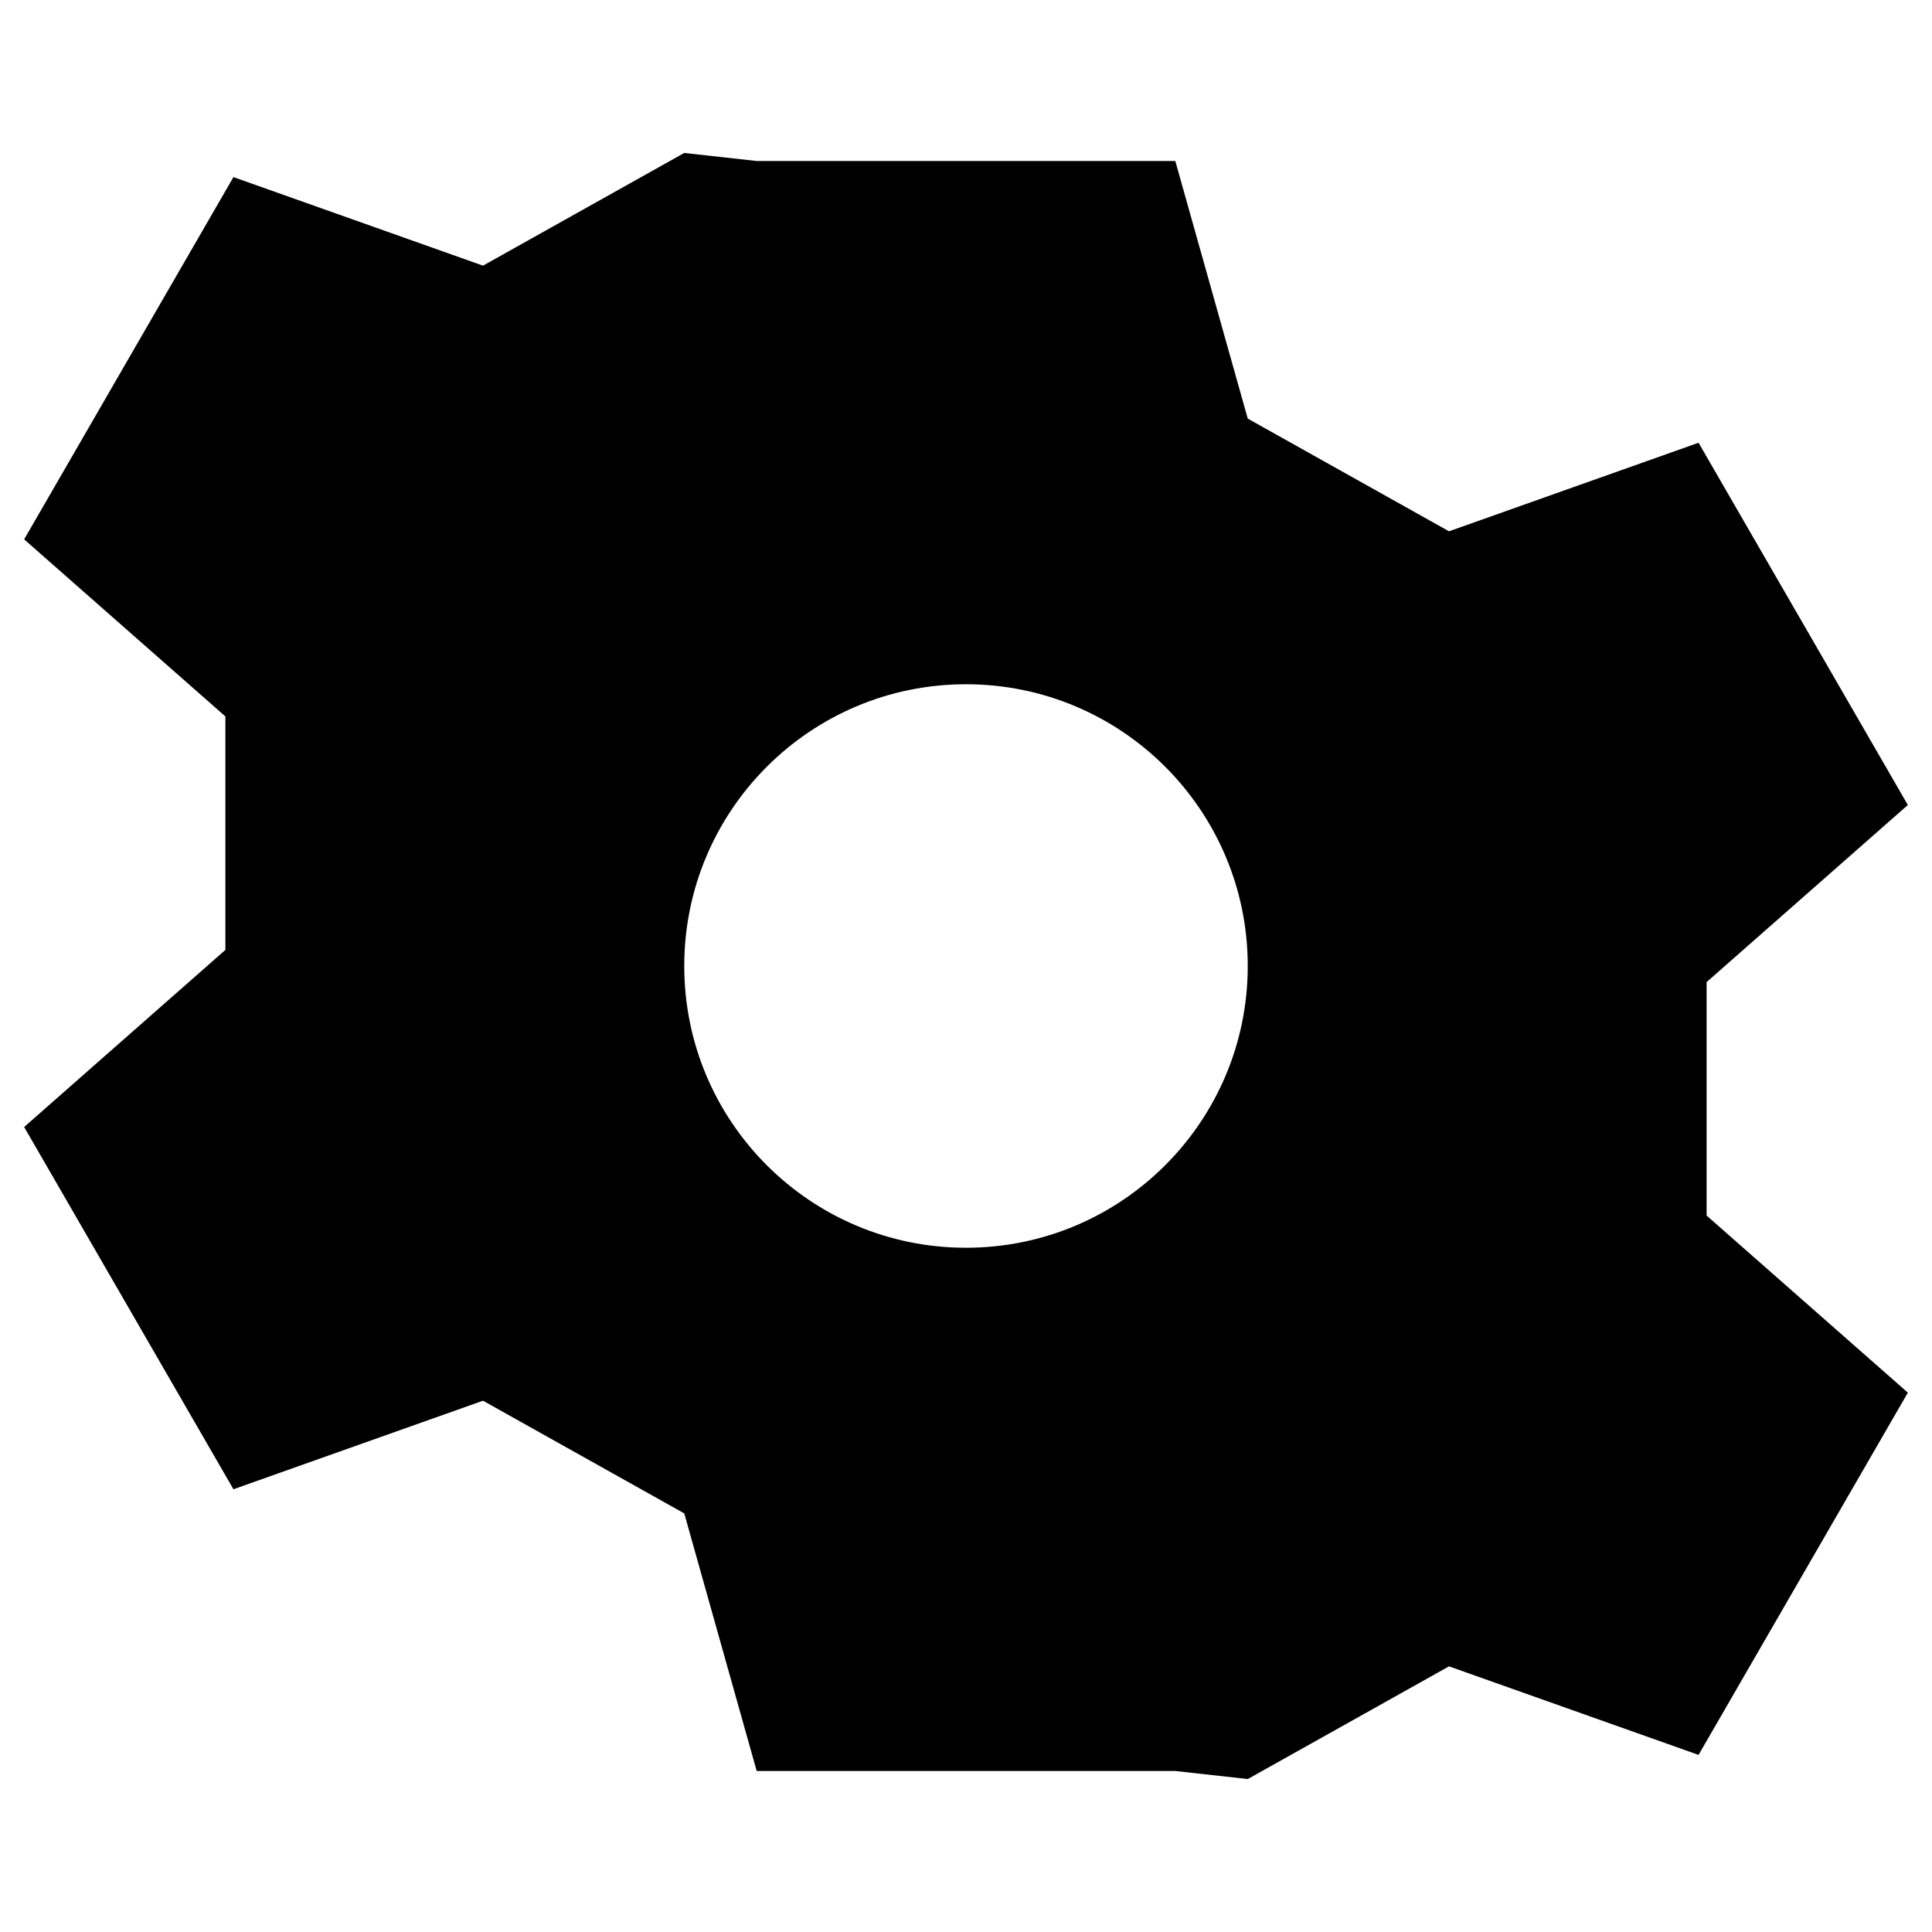
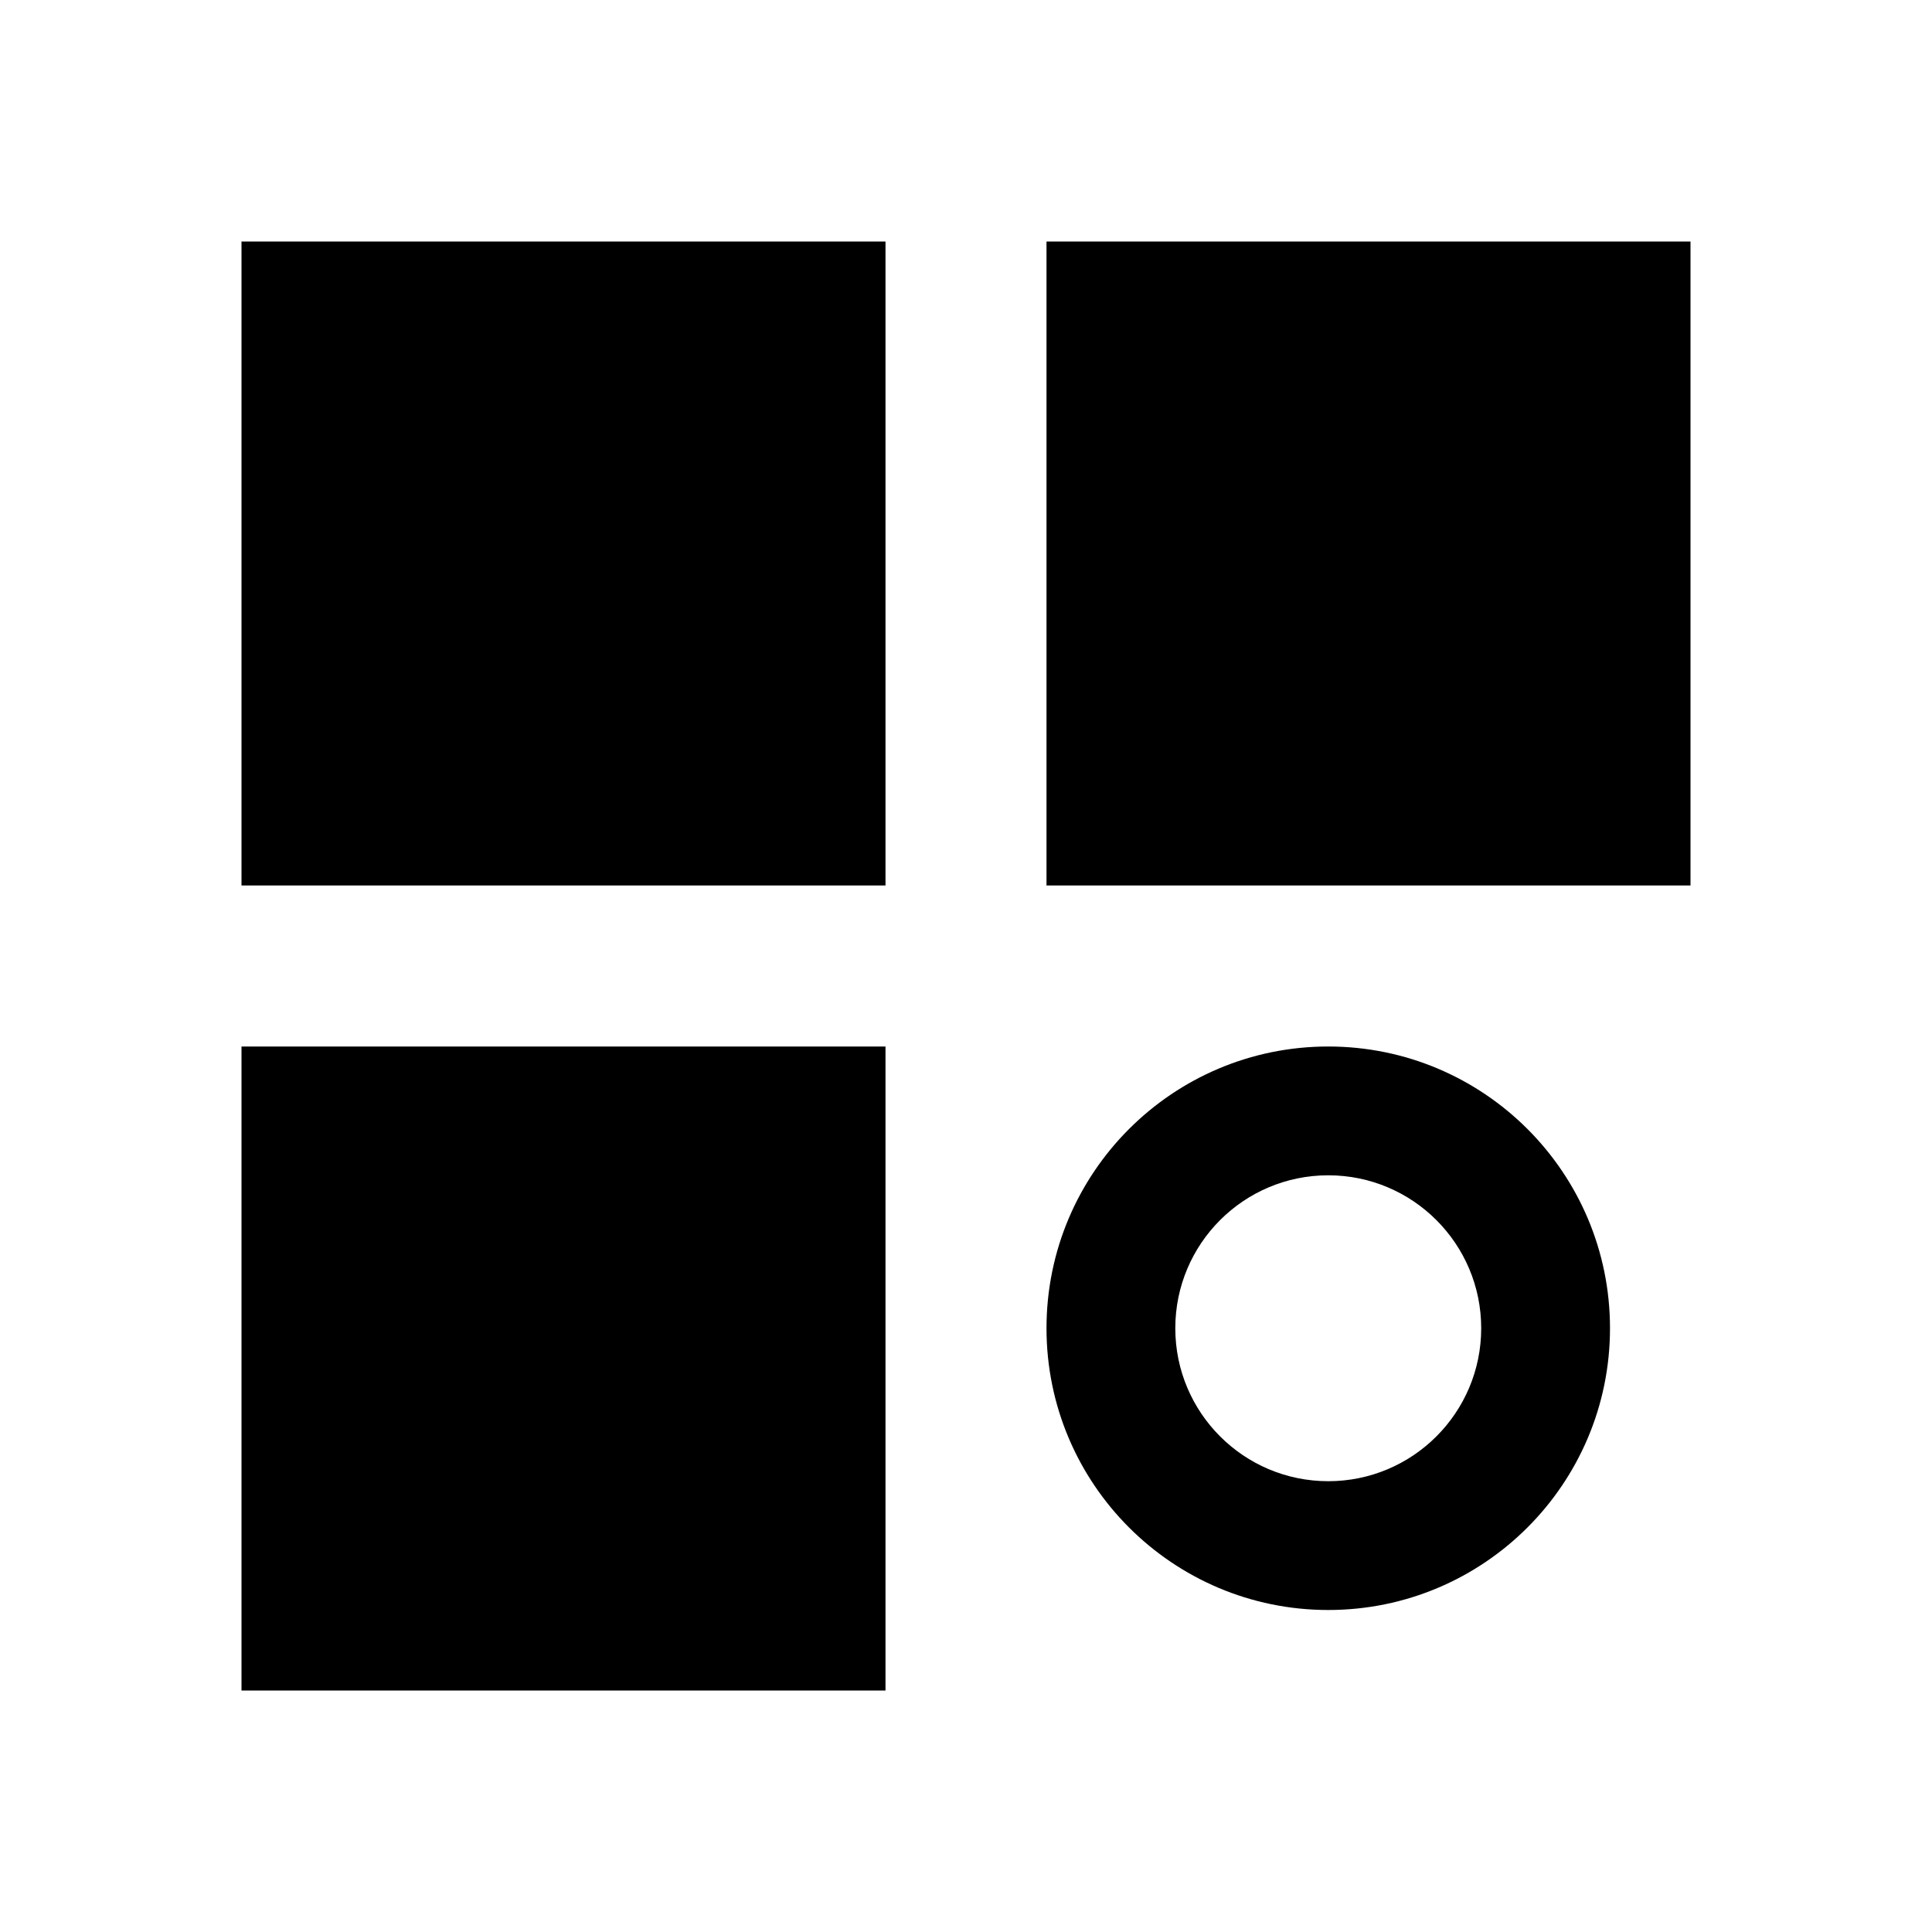
- <svg xmlns="http://www.w3.org/2000/svg" viewBox="0 0 24 24" width="24" height="24" role="img" aria-label="Develop">
-   <path fill="currentColor" d="M9.4 2h5.2l.9 3.2 2.5 1.4 3.1-1.1 2.6 4.5-2.5 2.2v2.9l2.5 2.2-2.6 4.5-3.1-1.1-2.5 1.4L14.6 22H9.4l-.9-3.2-2.5-1.4-3.1 1.1-2.6-4.5 2.5-2.2V8.9L.3 6.7l2.6-4.5 3.1 1.1 2.5-1.4zm2.6 6.5a3.5 3.5 0 1 0 0 7 3.5 3.5 0 0 0 0-7z" />
+ <svg xmlns="http://www.w3.org/2000/svg" viewBox="0 0 24 24" width="24" height="24" role="img" aria-label="Create">
+   <path fill="currentColor" d="M3 3h8v8H3V3zm10 0h8v8h-8V3zM3 13h8v8H3v-8zm13.5 0a3.5 3.5 0 1 1 0 7 3.5 3.5 0 0 1 0-7zm0 1.6a1.9 1.9 0 1 0 0 3.8 1.9 1.9 0 0 0 0-3.8z" />
</svg>
